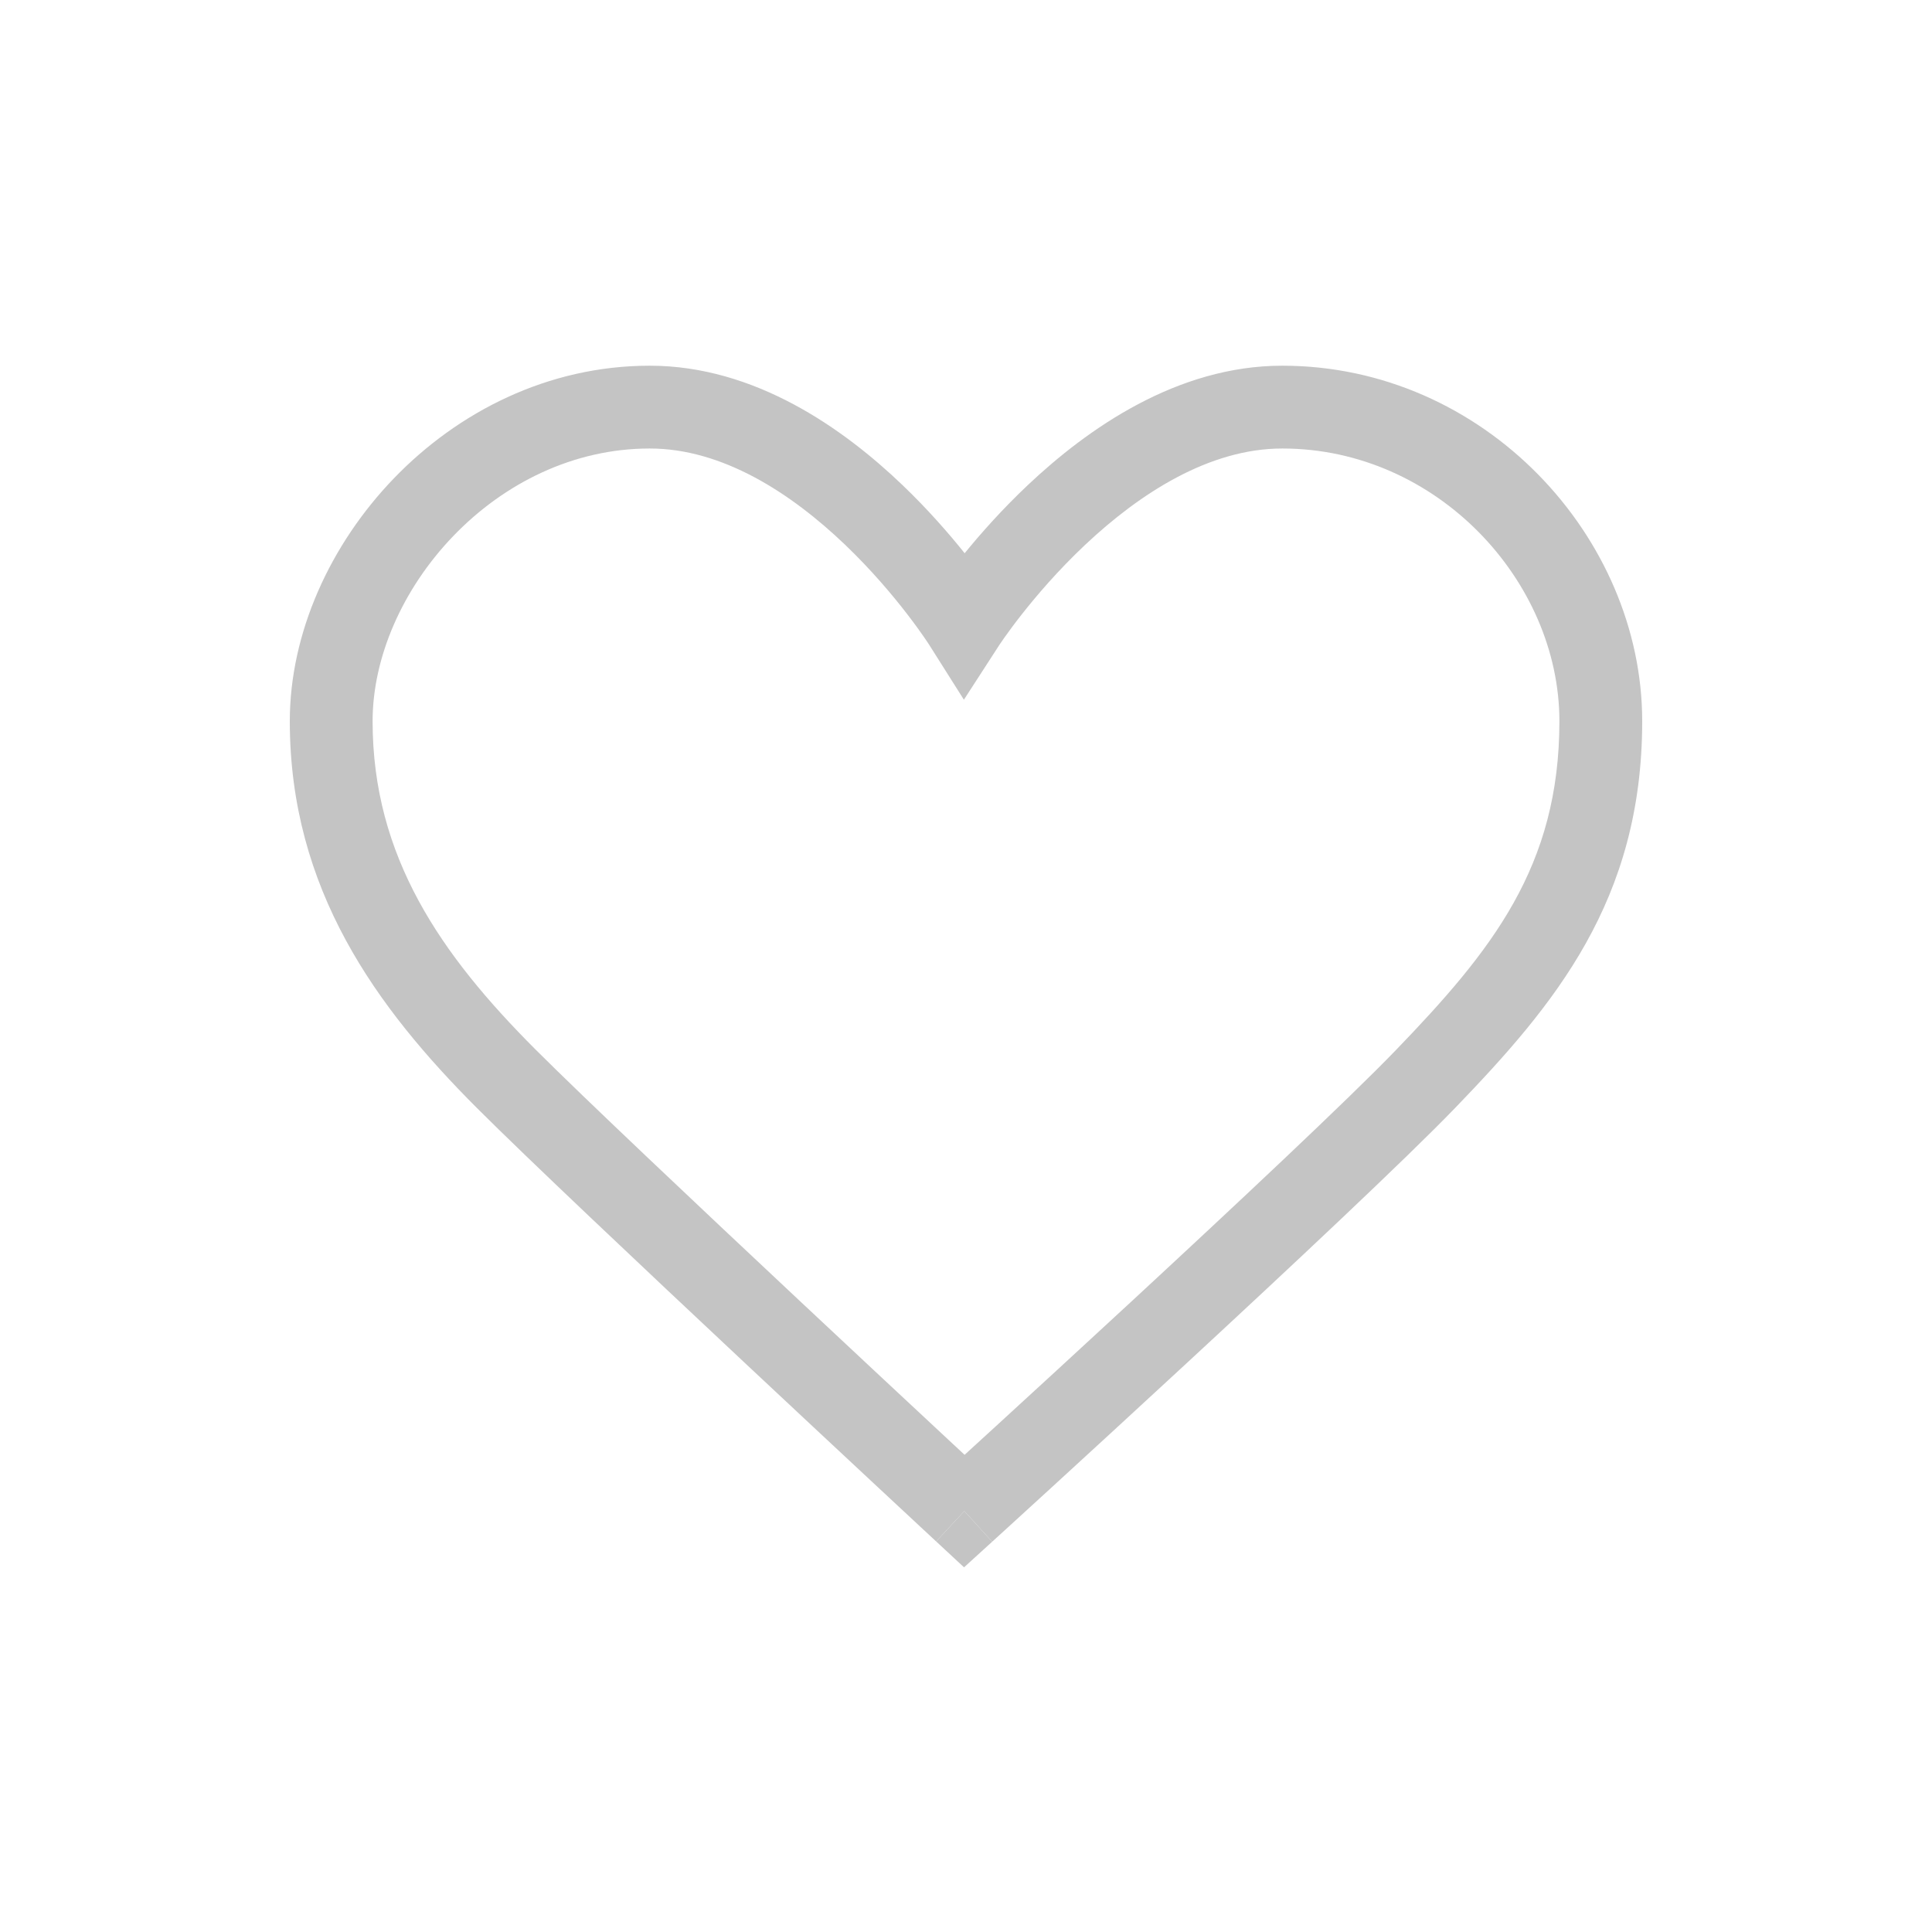
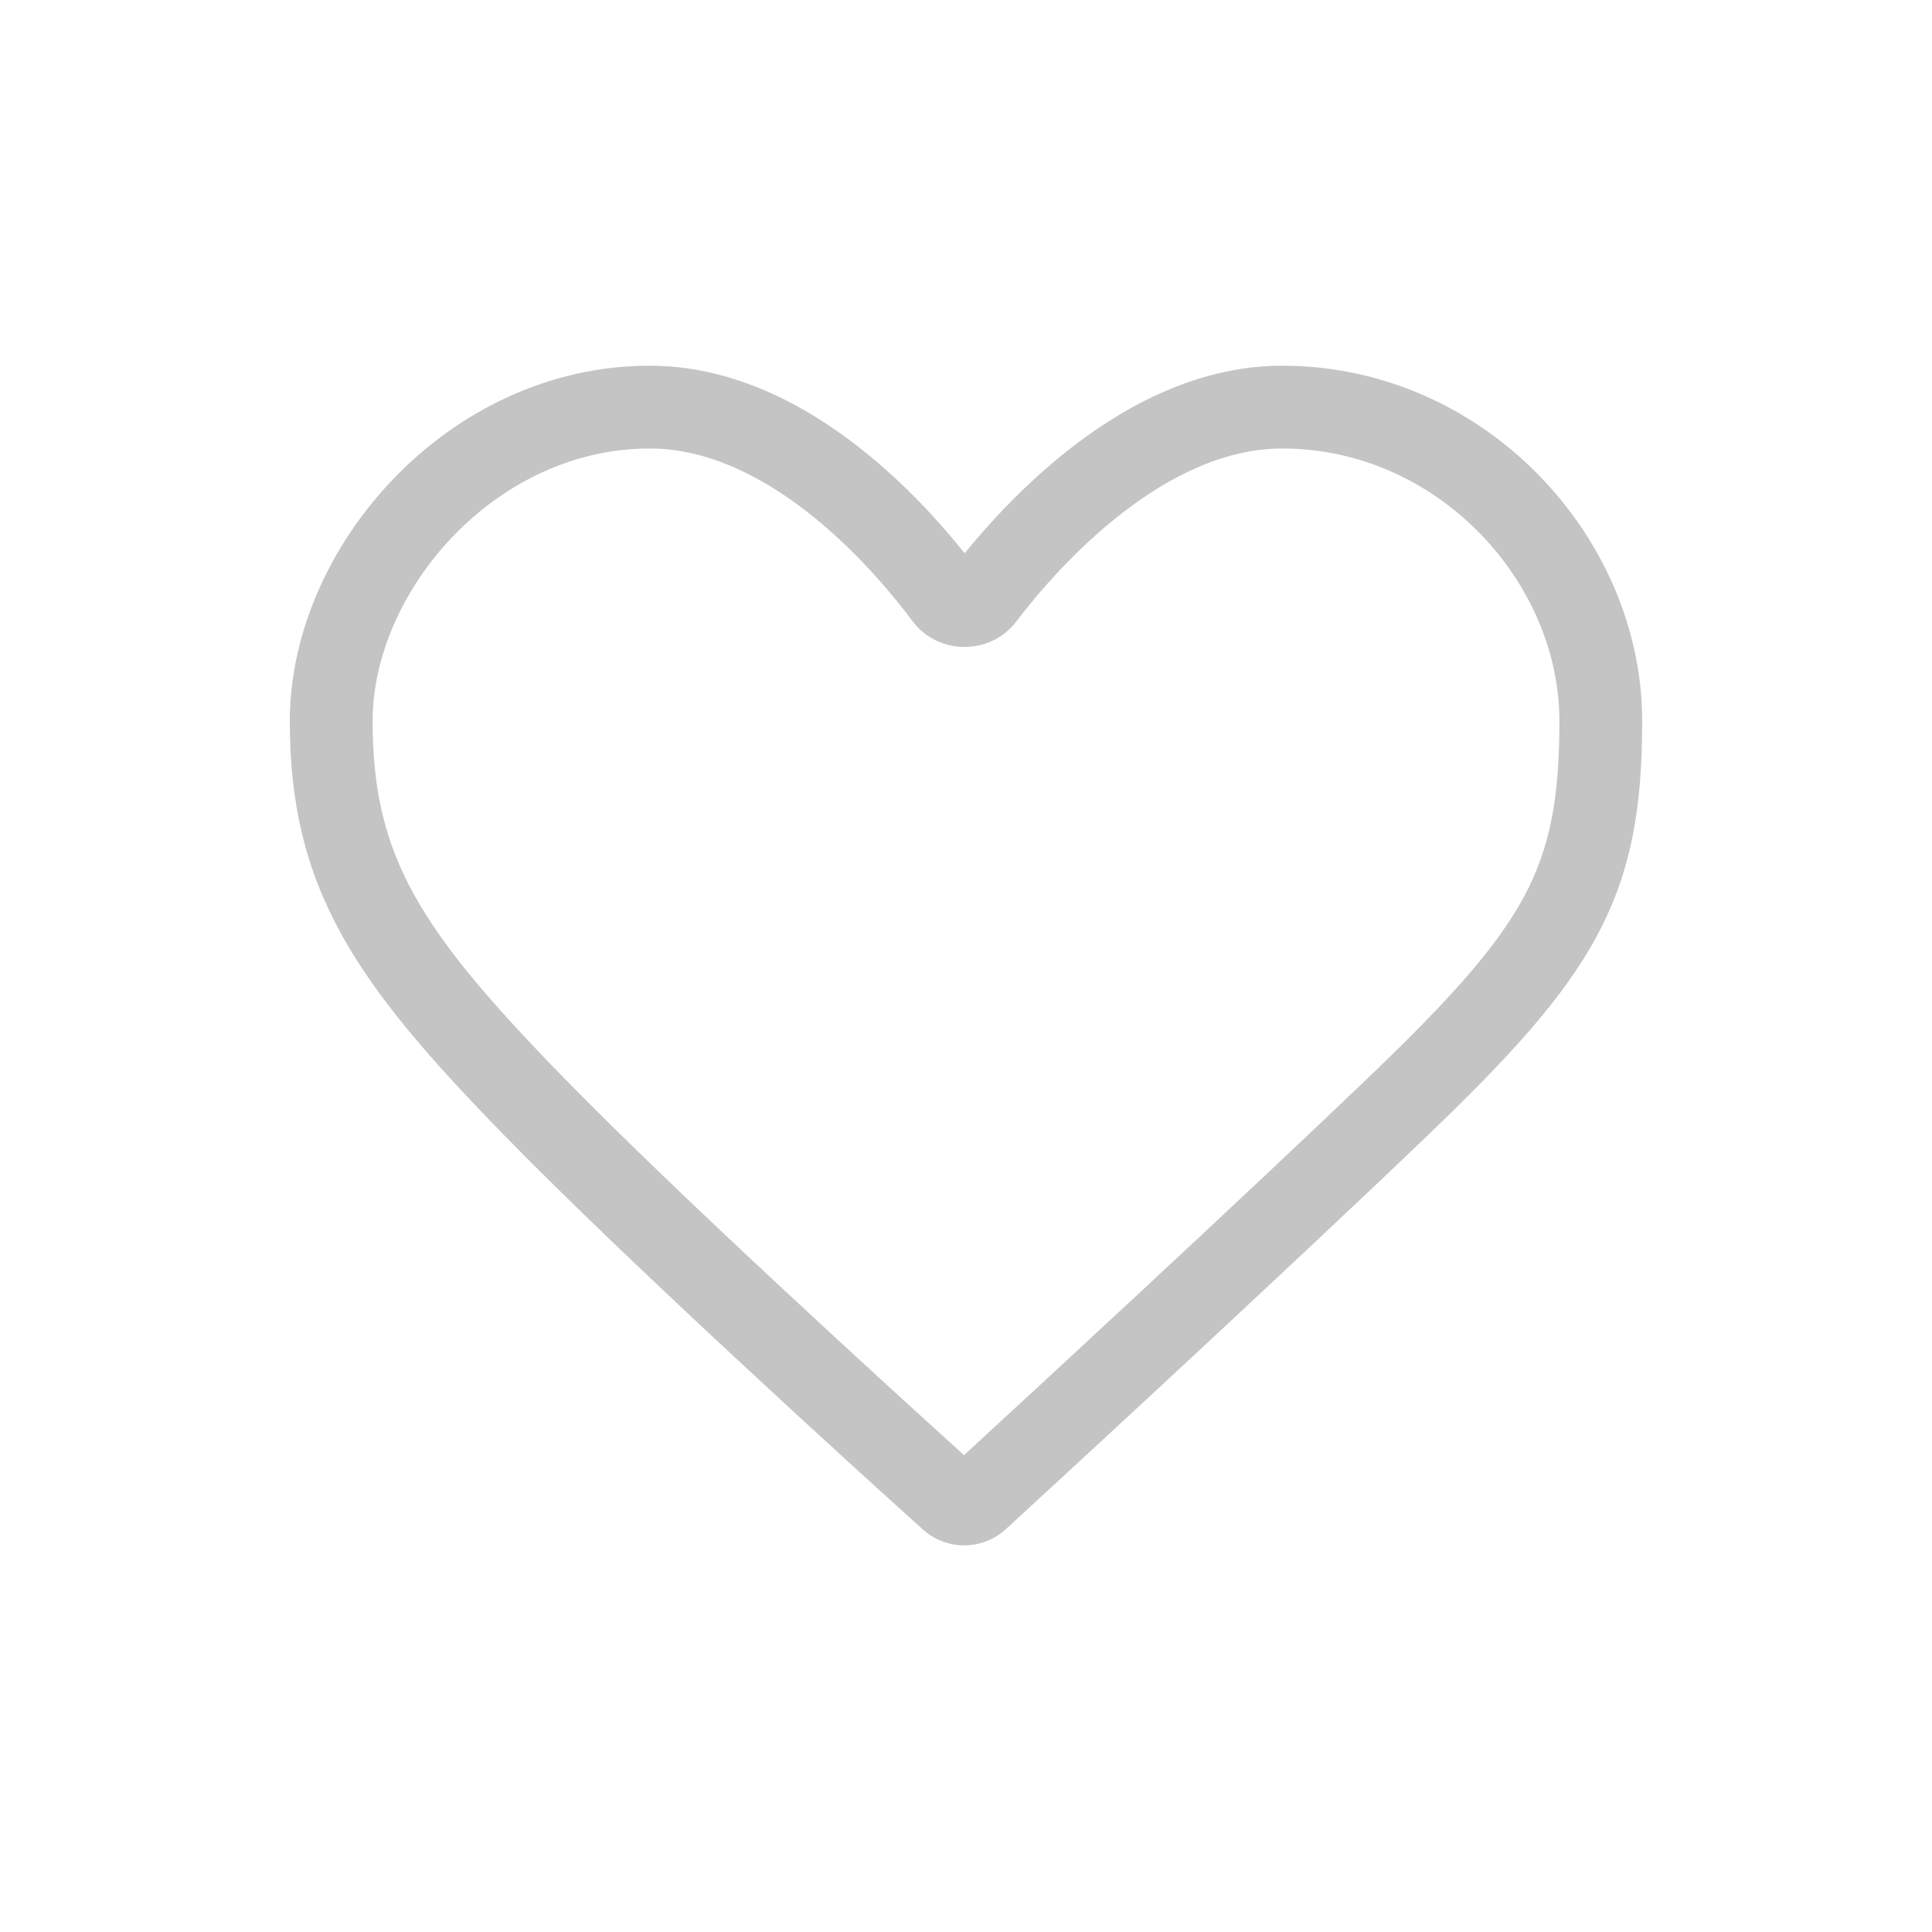
<svg xmlns="http://www.w3.org/2000/svg" width="280" height="280" viewBox="0 0 280 280" fill="none">
-   <path fill-rule="evenodd" clip-rule="evenodd" d="M57.072 69.34C66.333 59.726 79.372 53 94.163 53C109.439 53 122.282 62.152 130.797 70.302C134.465 73.813 137.51 77.309 139.806 80.179C142.147 77.305 145.255 73.795 148.991 70.272C157.617 62.137 170.578 53 185.837 53C215.074 53 238 77.774 238 104.522C238 130.515 225.265 145.661 210.94 160.519C203.734 167.993 186.871 183.787 171.968 197.574C164.482 204.498 157.44 210.963 152.27 215.697C149.684 218.064 147.566 219.998 146.094 221.341C145.358 222.013 144.784 222.536 144.393 222.892L143.797 223.435L143.795 223.437C143.795 223.437 143.795 223.438 139.756 219C135.673 223.397 135.673 223.396 135.673 223.396L135.671 223.394L135.082 222.847C134.695 222.488 134.126 221.959 133.397 221.281C131.94 219.926 129.842 217.974 127.281 215.587C122.158 210.815 115.18 204.304 107.76 197.351C92.959 183.48 76.282 167.742 69.137 160.597C54.61 146.07 42 128.924 42 104.522C42 91.729 47.854 78.909 57.072 69.34ZM139.795 210.843C141.025 209.72 142.498 208.373 144.167 206.846C149.327 202.121 156.353 195.671 163.819 188.765C178.817 174.891 195.387 159.361 202.301 152.19C216.217 137.756 226 125.574 226 104.522C226 84.226 208.273 65 185.837 65C175.259 65 165.179 71.5 157.224 79.002C153.35 82.655 150.213 86.327 148.043 89.092C146.961 90.469 146.13 91.609 145.577 92.391C145.301 92.782 145.095 93.083 144.963 93.278C144.897 93.376 144.85 93.448 144.821 93.491L144.793 93.534L144.79 93.538L144.789 93.54L139.695 101.41L134.687 93.484L134.686 93.482L134.685 93.48L134.684 93.479L134.684 93.478L134.657 93.436C134.629 93.393 134.583 93.322 134.519 93.225C134.39 93.03 134.189 92.73 133.92 92.34C133.381 91.559 132.569 90.421 131.51 89.046C129.386 86.285 126.31 82.618 122.5 78.971C114.678 71.484 104.725 65 94.163 65C83.119 65 73.075 70.024 65.714 77.665C58.309 85.352 54 95.293 54 104.522C54 124.164 63.908 138.397 77.622 152.112C84.598 159.087 101.109 174.672 115.966 188.594C123.375 195.537 130.344 202.04 135.461 206.807C137.115 208.349 138.576 209.709 139.795 210.843Z" fill="#C4C4C4" />
-   <path d="M139.756 219L135.673 223.396L139.715 227.15L143.795 223.437L139.756 219Z" fill="#C4C4C4" />
+   <path fill-rule="evenodd" clip-rule="evenodd" d="M57.072 69.34C66.333 59.726 79.372 53 94.163 53C106.145 53 116.596 58.638 124.54 64.862C131.084 69.99 136.318 75.82 139.806 80.179C143.352 75.826 148.673 69.993 155.295 64.862C163.322 58.643 173.851 53 185.837 53C215.074 53 238 77.774 238 104.522C238 116.822 236.49 126.216 231.455 135.6C226.569 144.706 218.585 153.355 206.773 164.681C186.267 184.344 154.054 214.009 145.801 221.594C142.381 224.738 137.173 224.753 133.732 221.651C125.255 214.008 91.584 183.503 73.085 164.545C62.497 153.693 54.647 144.748 49.52 135.485C44.261 125.984 42 116.414 42 104.522C42 91.729 47.854 78.909 57.072 69.34ZM65.714 77.665C58.309 85.352 54 95.293 54 104.522C54 114.653 55.868 122.175 60.019 129.674C64.301 137.41 71.141 145.37 81.674 156.164C98.63 173.542 128.799 201.016 139.717 210.887C150.317 201.133 179.473 174.233 198.468 156.019C210.277 144.695 216.983 137.191 220.881 129.926C224.63 122.939 226 115.744 226 104.522C226 84.226 208.273 65 185.837 65C177.616 65 169.651 68.92 162.645 74.348C155.699 79.73 150.274 86.15 147.261 90.102C143.512 95.019 135.946 94.965 132.255 90.027C129.299 86.073 123.983 79.671 117.139 74.308C110.24 68.903 102.364 65 94.163 65C83.119 65 73.075 70.024 65.714 77.665Z" fill="#C4C4C4" />
</svg>
